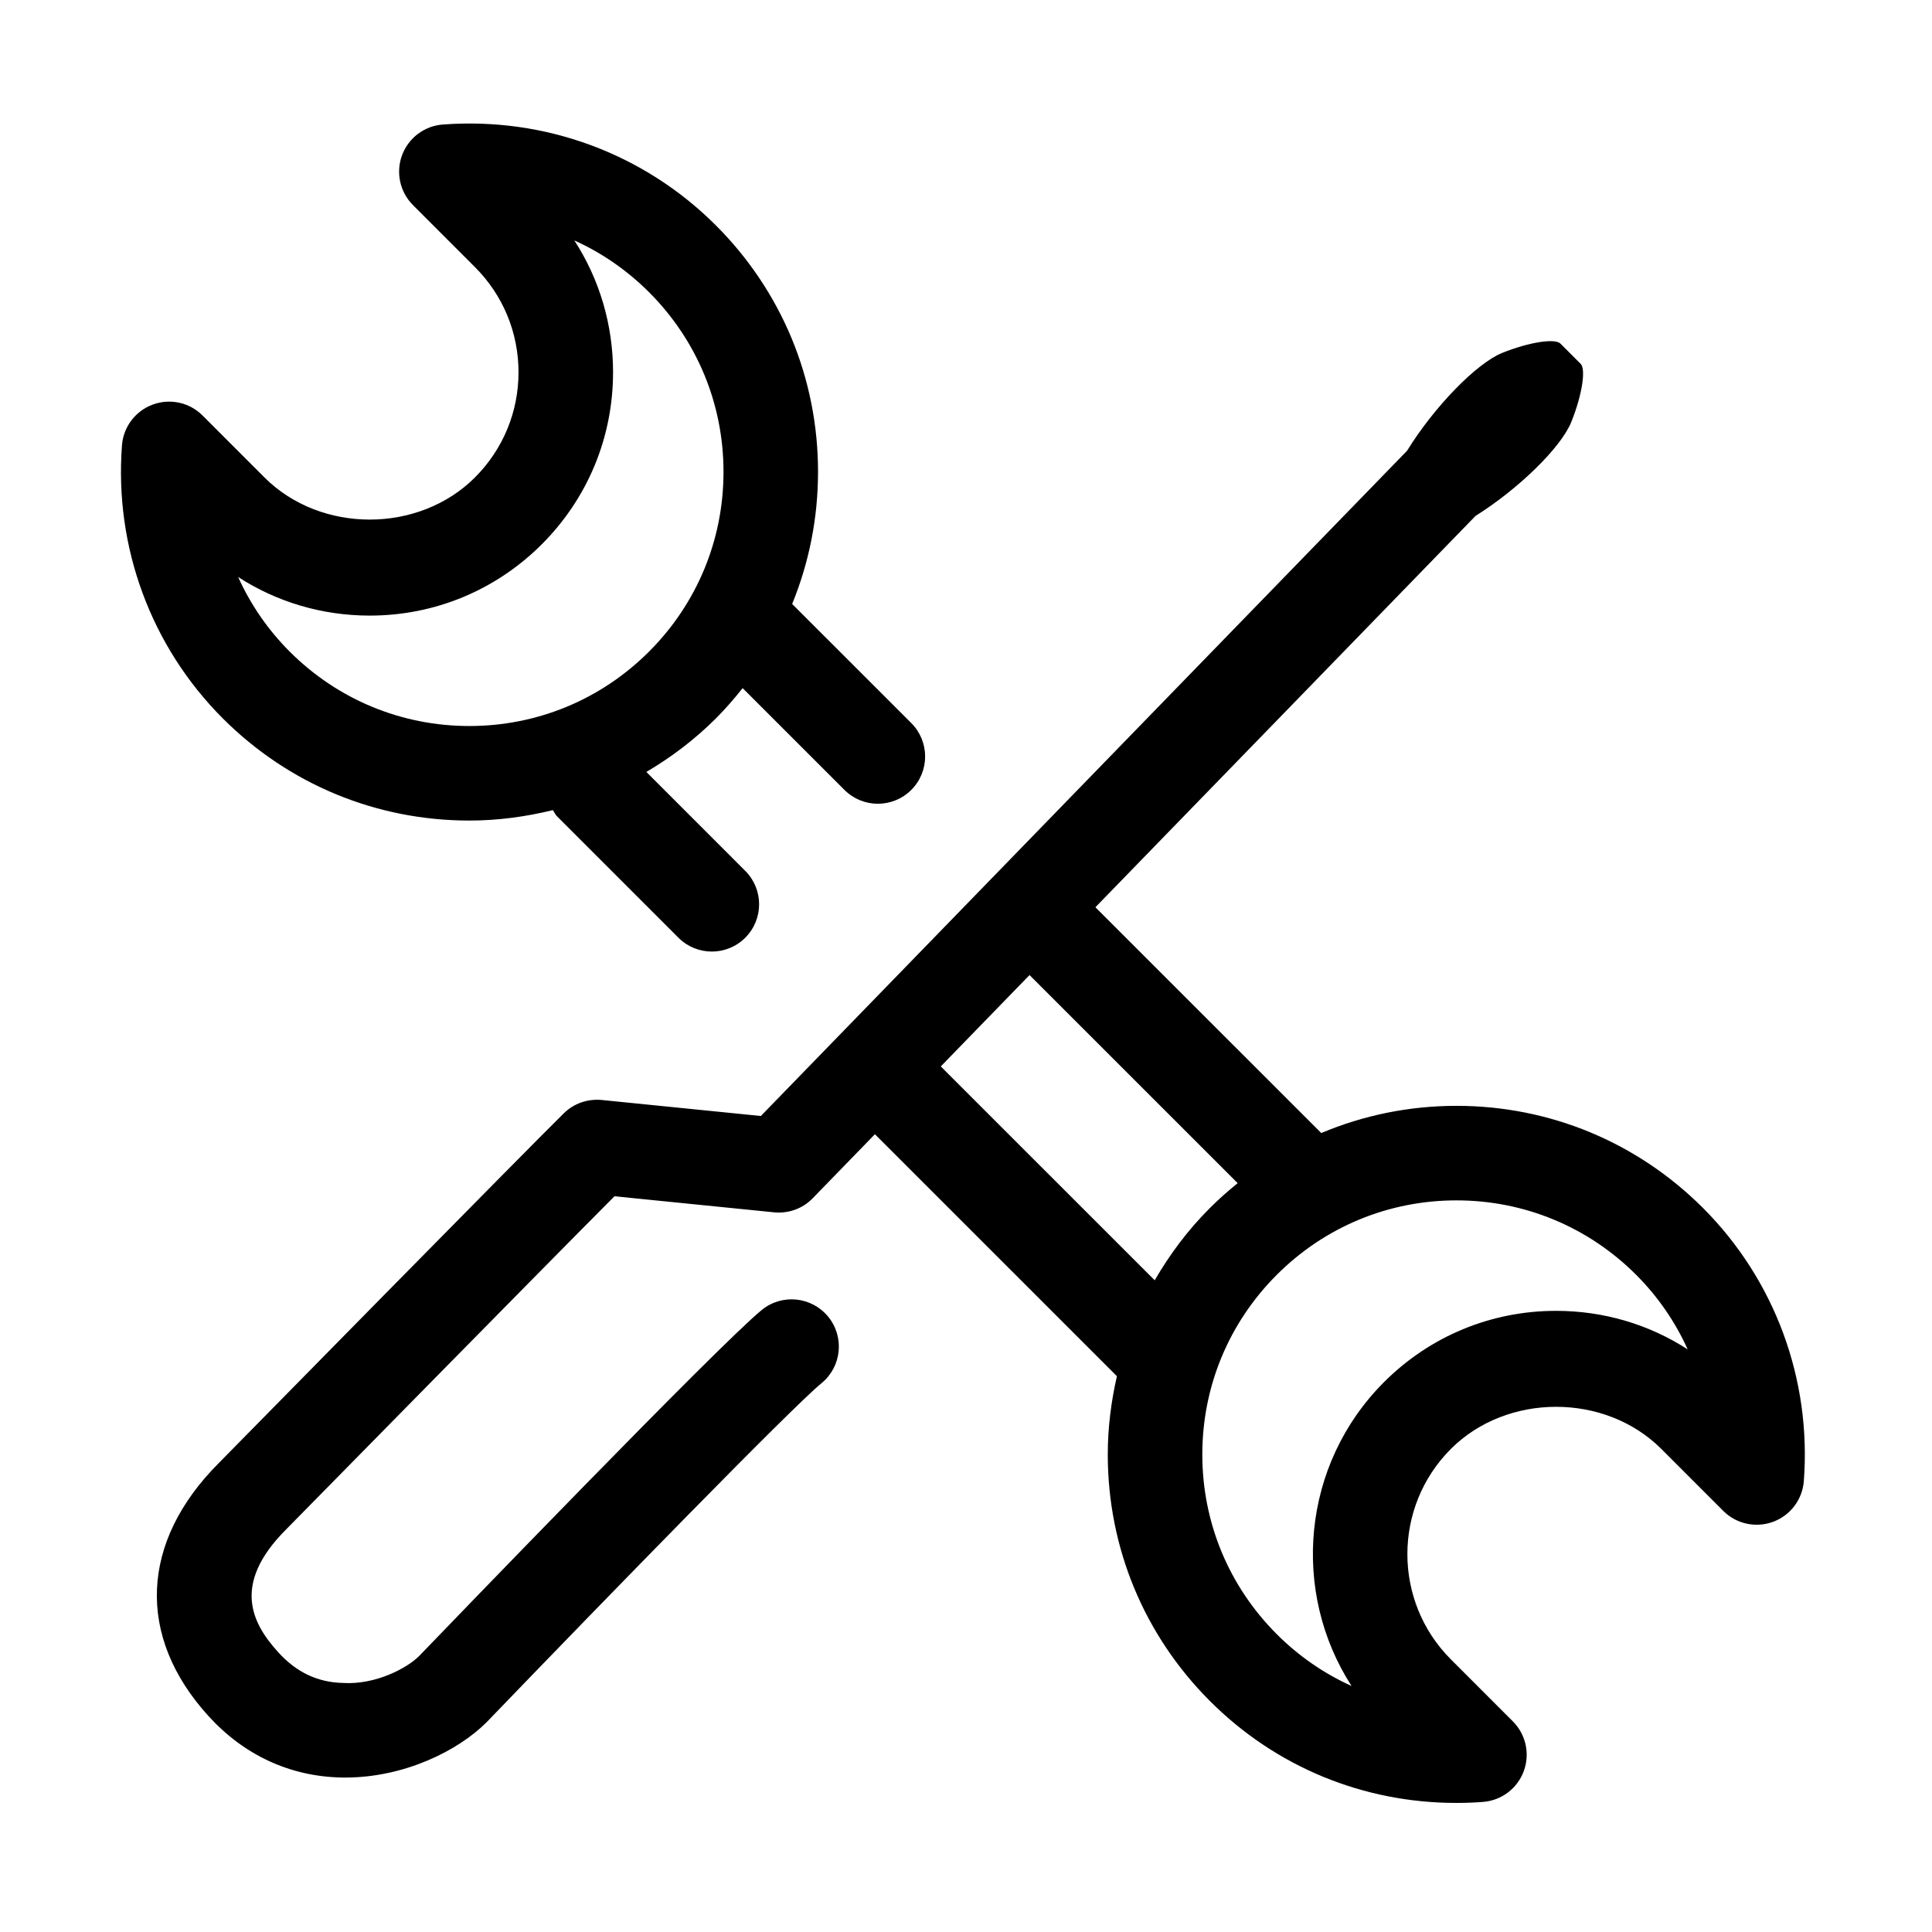
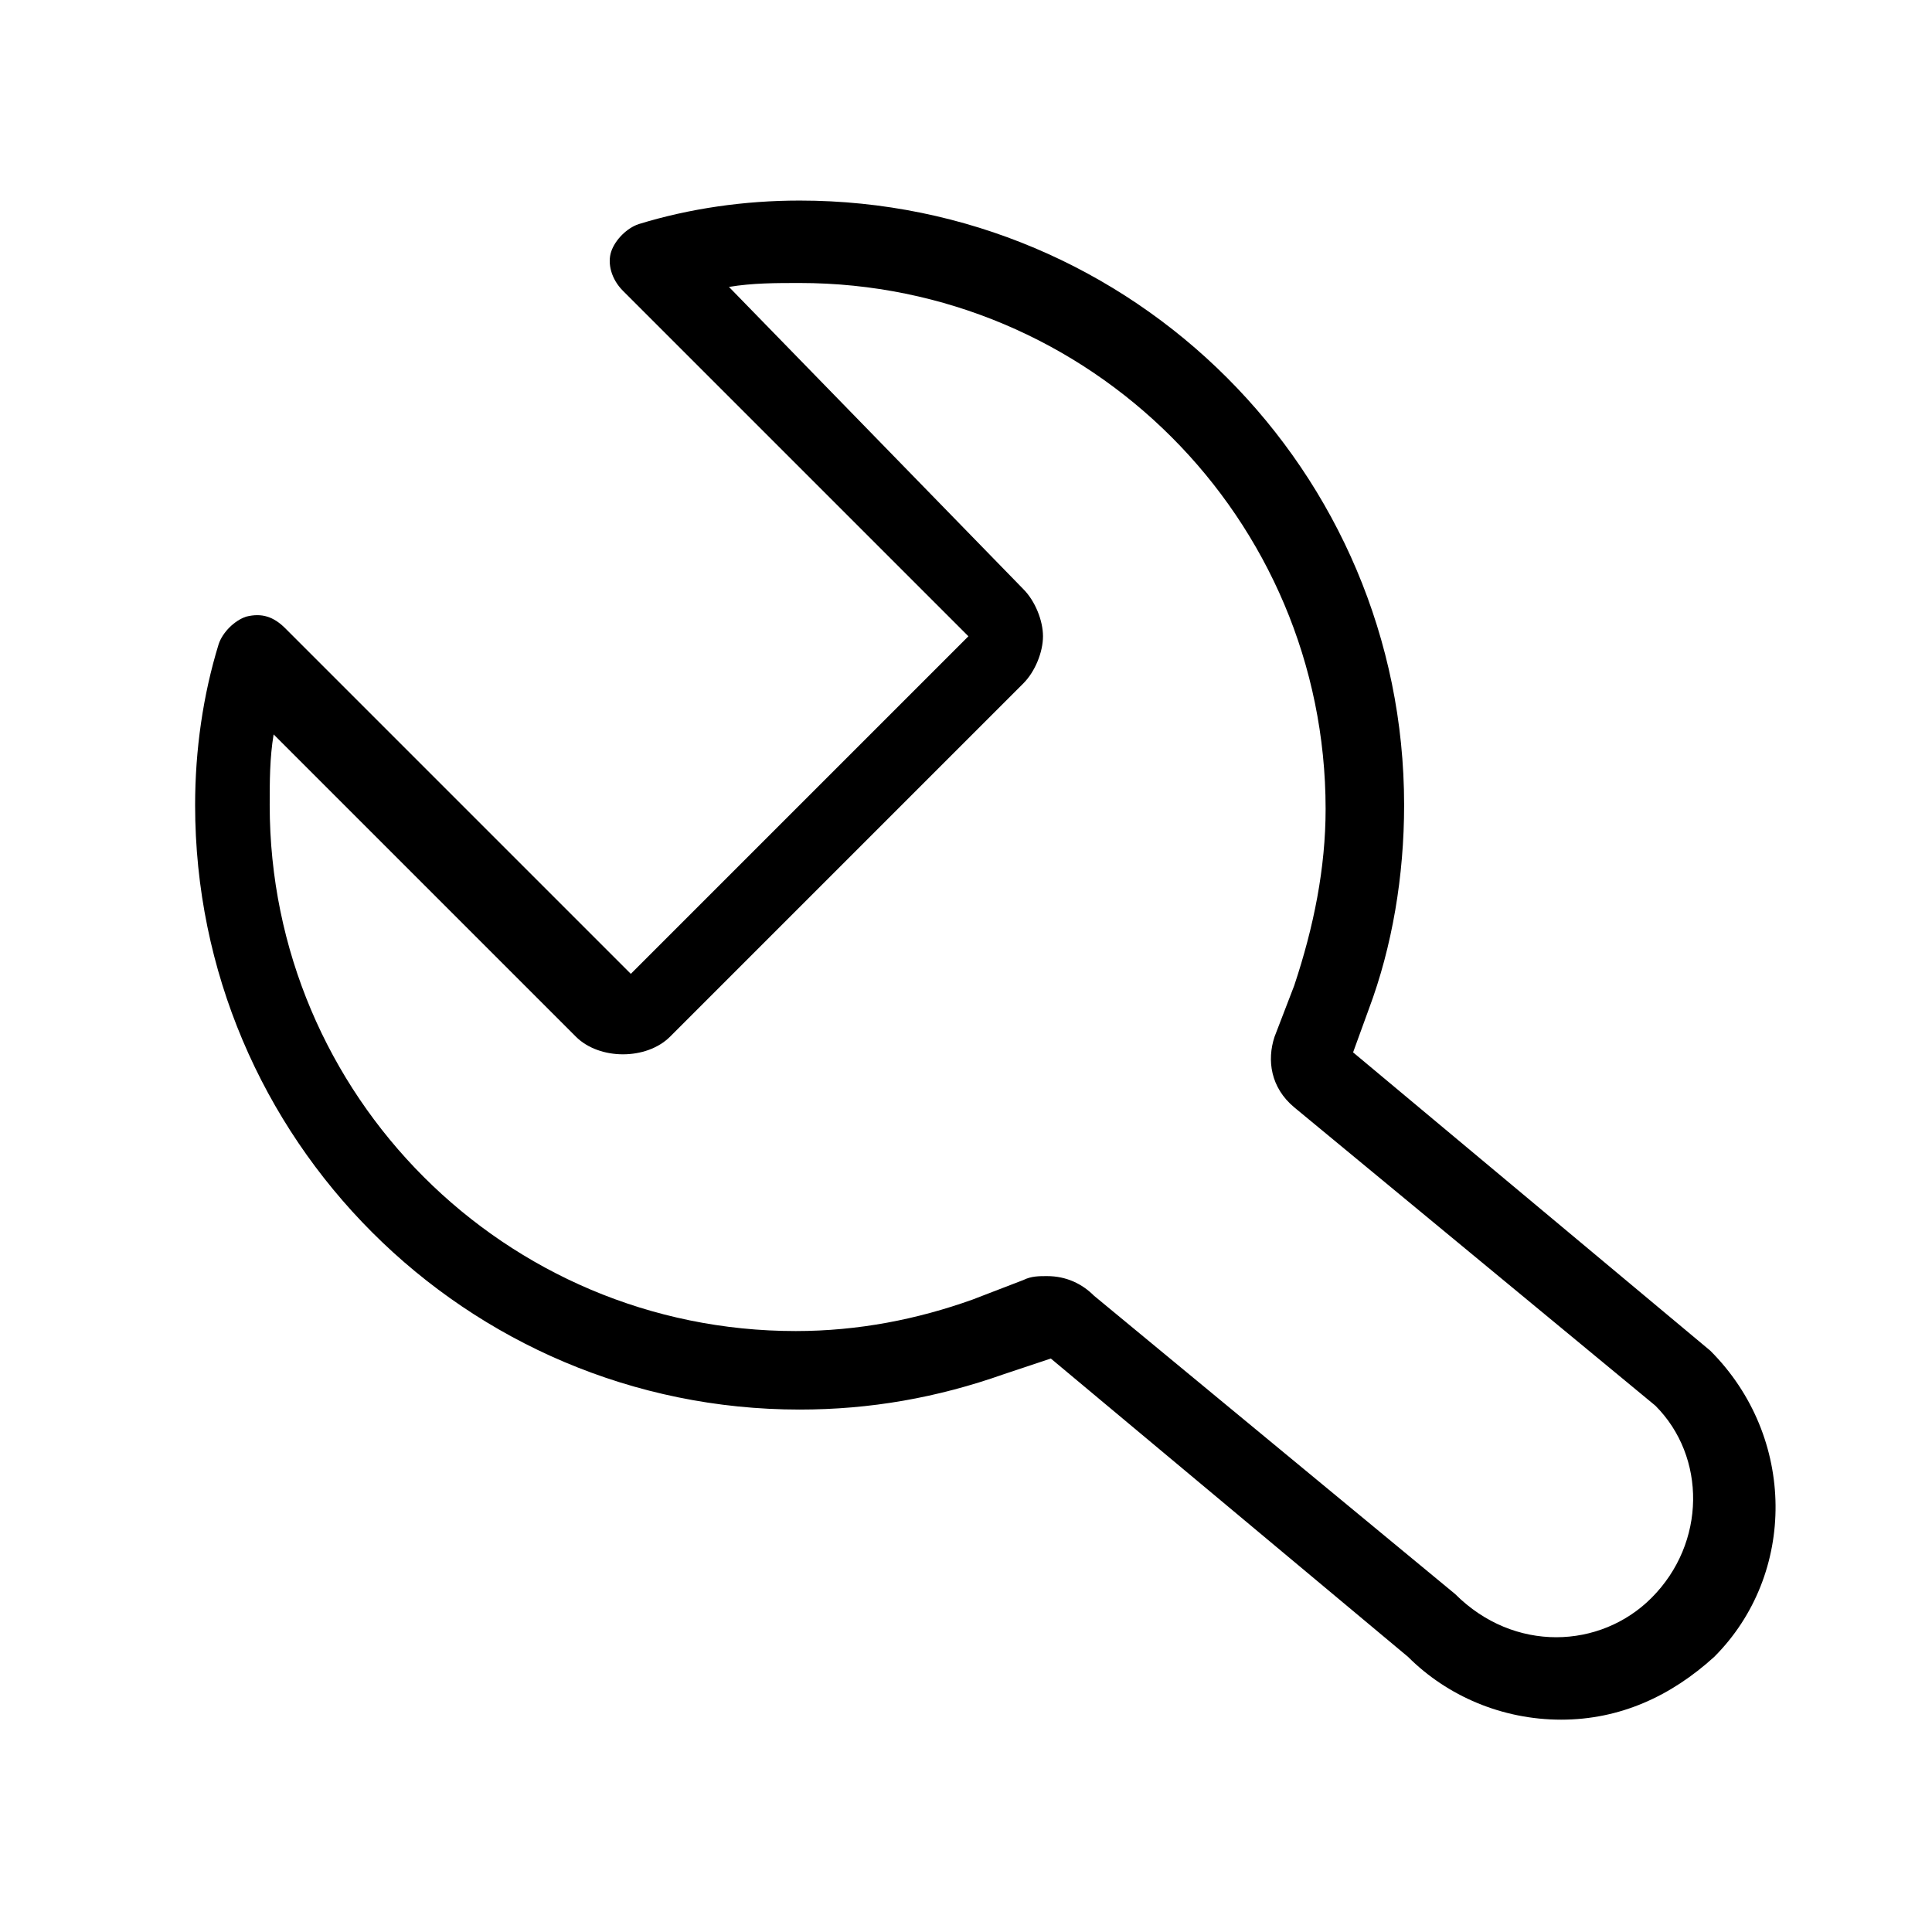
- <svg xmlns="http://www.w3.org/2000/svg" t="1636703304297" class="icon" viewBox="0 0 1024 1024" version="1.1" p-id="99544" width="200" height="200">
+ <svg xmlns="http://www.w3.org/2000/svg" t="1648327440432" class="icon" viewBox="0 0 1024 1024" version="1.1" p-id="6189" width="200" height="200">
  <defs>
-     <style type="text/css" />
+     <style type="text/css">@font-face { font-family: feedback-iconfont; src: url("//at.alicdn.com/t/font_1031158_u69w8yhxdu.woff2?t=1630033759944") format("woff2"), url("//at.alicdn.com/t/font_1031158_u69w8yhxdu.woff?t=1630033759944") format("woff"), url("//at.alicdn.com/t/font_1031158_u69w8yhxdu.ttf?t=1630033759944") format("truetype"); }
+ </style>
  </defs>
-   <path d="M248.768 434.912c15.134 0 29.936-2.03 44.261-5.53 0.77 1.052 1.198 2.276 2.153 3.231l64.397 64.397c4.893 4.893 11.303 7.339 17.714 7.339 6.41 0 12.821-2.446 17.714-7.339 9.787-9.786 9.787-25.641 0-35.428l-52.421-52.432c13.237-7.829 25.69-17.201 36.859-28.381 5.089-5.089 9.75-10.496 14.166-16.051l53.962 53.95c4.892 4.893 11.303 7.339 17.713 7.339 6.412 0 12.821-2.447 17.713-7.339 9.787-9.787 9.787-25.641 0-35.428l-63.136-63.125c8.967-21.922 13.702-45.581 13.713-69.999 0-49.349-19.231-95.738-54.133-130.653-38.144-38.144-90.699-57.546-144.758-53.46-9.762 0.734-18.19 7.095-21.593 16.27-3.388 9.176-1.137 19.5 5.787 26.424l32.847 32.859c14.887 14.9 23.096 34.693 23.096 55.759 0 21.042-8.209 40.86-23.109 55.76-29.775 29.752-81.743 29.752-111.519 0l-32.847-32.859c-6.925-6.948-17.237-9.174-26.413-5.773-9.187 3.4-15.537 11.817-16.283 21.578-4.097 53.925 15.378 106.676 53.461 144.77C153.018 415.681 199.418 434.912 248.768 434.912zM195.958 326.28c34.45 0 66.831-13.432 91.187-37.777 24.369-24.369 37.777-56.739 37.79-91.188 0-25.176-7.168-49.252-20.515-69.877 14.57 6.582 27.966 15.831 39.6 27.452 25.433 25.446 39.453 59.259 39.453 95.225 0 35.967-14.02 69.779-39.453 95.225-25.446 25.446-59.271 39.465-95.249 39.465-35.966 0-69.792-14.019-95.225-39.441-11.548-11.548-20.748-24.955-27.329-39.539C146.815 319.134 170.841 326.28 195.958 326.28z" p-id="99545" />
-   <path d="M902.607 640.238c-34.901-34.89-81.304-54.121-130.652-54.121-25.032 0-49.277 4.992-71.664 14.41L580.587 480.861l201.485-207.429c22.79-14.288 45.301-36.236 50.756-49.79 5.652-14.045 7.878-27.917 4.929-30.828-2.934-2.936-7.742-7.757-10.69-10.693s-16.832-0.734-30.852 4.919c-13.727 5.553-36.15 28.7-50.426 51.845L403.264 591.5l-84.361-8.489c-7.524-0.686-14.729 1.835-20.026 7.021-18.301 17.91-176.21 178.583-182.767 185.263-41.887 41.861-43.991 92.043-5.615 134.248 18.803 20.675 43.049 31.93 70.134 32.567 0.795 0 1.602 0.024 2.398 0.024 31.5 0 59.992-14.388 74.856-29.287 62.965-65.399 162.179-167.231 177.483-179.684 10.74-8.735 12.355-24.516 3.632-35.232-8.734-10.742-24.539-12.381-35.244-3.62-22.582 18.35-165.713 166.911-181.641 183.45-6.153 6.166-22.681 15.292-40.321 14.241-13.408-0.319-24.614-5.604-34.229-16.173-13.555-14.901-25.361-35.795 4.134-65.253 1.493-1.518 136.084-138.483 173.984-176.529l84.617 8.513c7.695 0.736 15.146-1.981 20.478-7.484l32.945-33.912 128.267 128.255c-3.083 13.481-4.844 27.33-4.844 41.496 0 49.35 19.232 95.738 54.134 130.653 34.815 34.841 81.203 54.022 130.616 54.022 4.709 0 9.419-0.171 14.13-0.537 9.761-0.734 18.19-7.097 21.592-16.27 3.401-9.176 1.15-19.501-5.775-26.424l-32.847-32.859c-30.742-30.754-30.742-80.789 0.012-111.544 29.777-29.752 81.744-29.752 111.52 0l32.847 32.859c6.911 6.924 17.212 9.149 26.412 5.773 9.187-3.4 15.537-11.817 16.283-21.578C960.165 731.083 940.689 678.332 902.607 640.238zM498.635 565.222l47.038-48.42 110.322 110.296c-5.09 4.111-10.019 8.466-14.717 13.163-11.585 11.575-21.263 24.516-29.263 38.315L498.635 565.222zM824.765 694.774c-34.45 0-66.83 13.407-91.187 37.752-43.675 43.675-49.424 111.153-17.224 161.089-14.596-6.605-28.015-15.829-39.649-27.476-25.433-25.446-39.454-59.259-39.454-95.225 0-35.966 14.019-69.779 39.454-95.226 25.445-25.445 59.27-39.464 95.25-39.464 35.965 0 69.789 14.019 95.224 39.44 11.548 11.548 20.748 24.956 27.329 39.539C873.907 701.893 849.879 694.774 824.765 694.774z" p-id="99546" />
+   <path d="M717.165 557.771l8.322-22.886c12.483-33.288 18.725-70.737 18.725-108.186 0-176.843-143.555-320.398-320.398-320.398-29.127 0-58.254 4.161-85.301 12.483-6.242 2.081-12.483 8.322-14.564 14.564-2.081 6.242 0 14.564 6.242 20.805l183.085 183.085-178.924 178.924-183.085-183.085c-6.242-6.242-12.483-8.322-20.805-6.242-6.242 2.081-12.483 8.322-14.564 14.564-8.322 27.047-12.483 56.174-12.483 85.301 0 176.843 143.555 320.398 320.398 320.398 37.449 0 72.818-6.242 108.186-18.725l24.966-8.322 189.326 158.119c20.805 20.805 49.932 33.288 81.14 33.288s58.254-12.483 81.14-33.288c43.691-43.691 43.691-116.508-2.081-162.28l-189.326-158.119z m158.119 289.191c-27.047 27.047-72.818 29.127-104.025-2.081l-191.407-158.119c-6.242-6.242-14.564-10.403-24.966-10.403-4.161 0-8.322 0-12.483 2.081l-27.047 10.403c-29.127 10.403-60.335 16.644-93.623 16.644-153.958 0-278.788-124.83-278.788-278.788 0-12.483 0-24.966 2.081-37.449l160.199 160.199c12.483 12.483 37.449 12.483 49.932 0l187.246-187.246c6.242-6.242 10.403-16.644 10.403-24.966 0-8.322-4.161-18.725-10.403-24.966L386.364 152.072c12.483-2.081 24.966-2.081 37.449-2.081 153.958 0 278.788 124.83 278.788 278.788 0 31.208-6.242 62.415-16.644 93.623l-10.403 27.047c-4.161 12.483-2.081 27.047 10.403 37.449l191.407 158.119c27.047 27.047 27.047 72.818-2.081 101.945z" p-id="6190" />
</svg>
